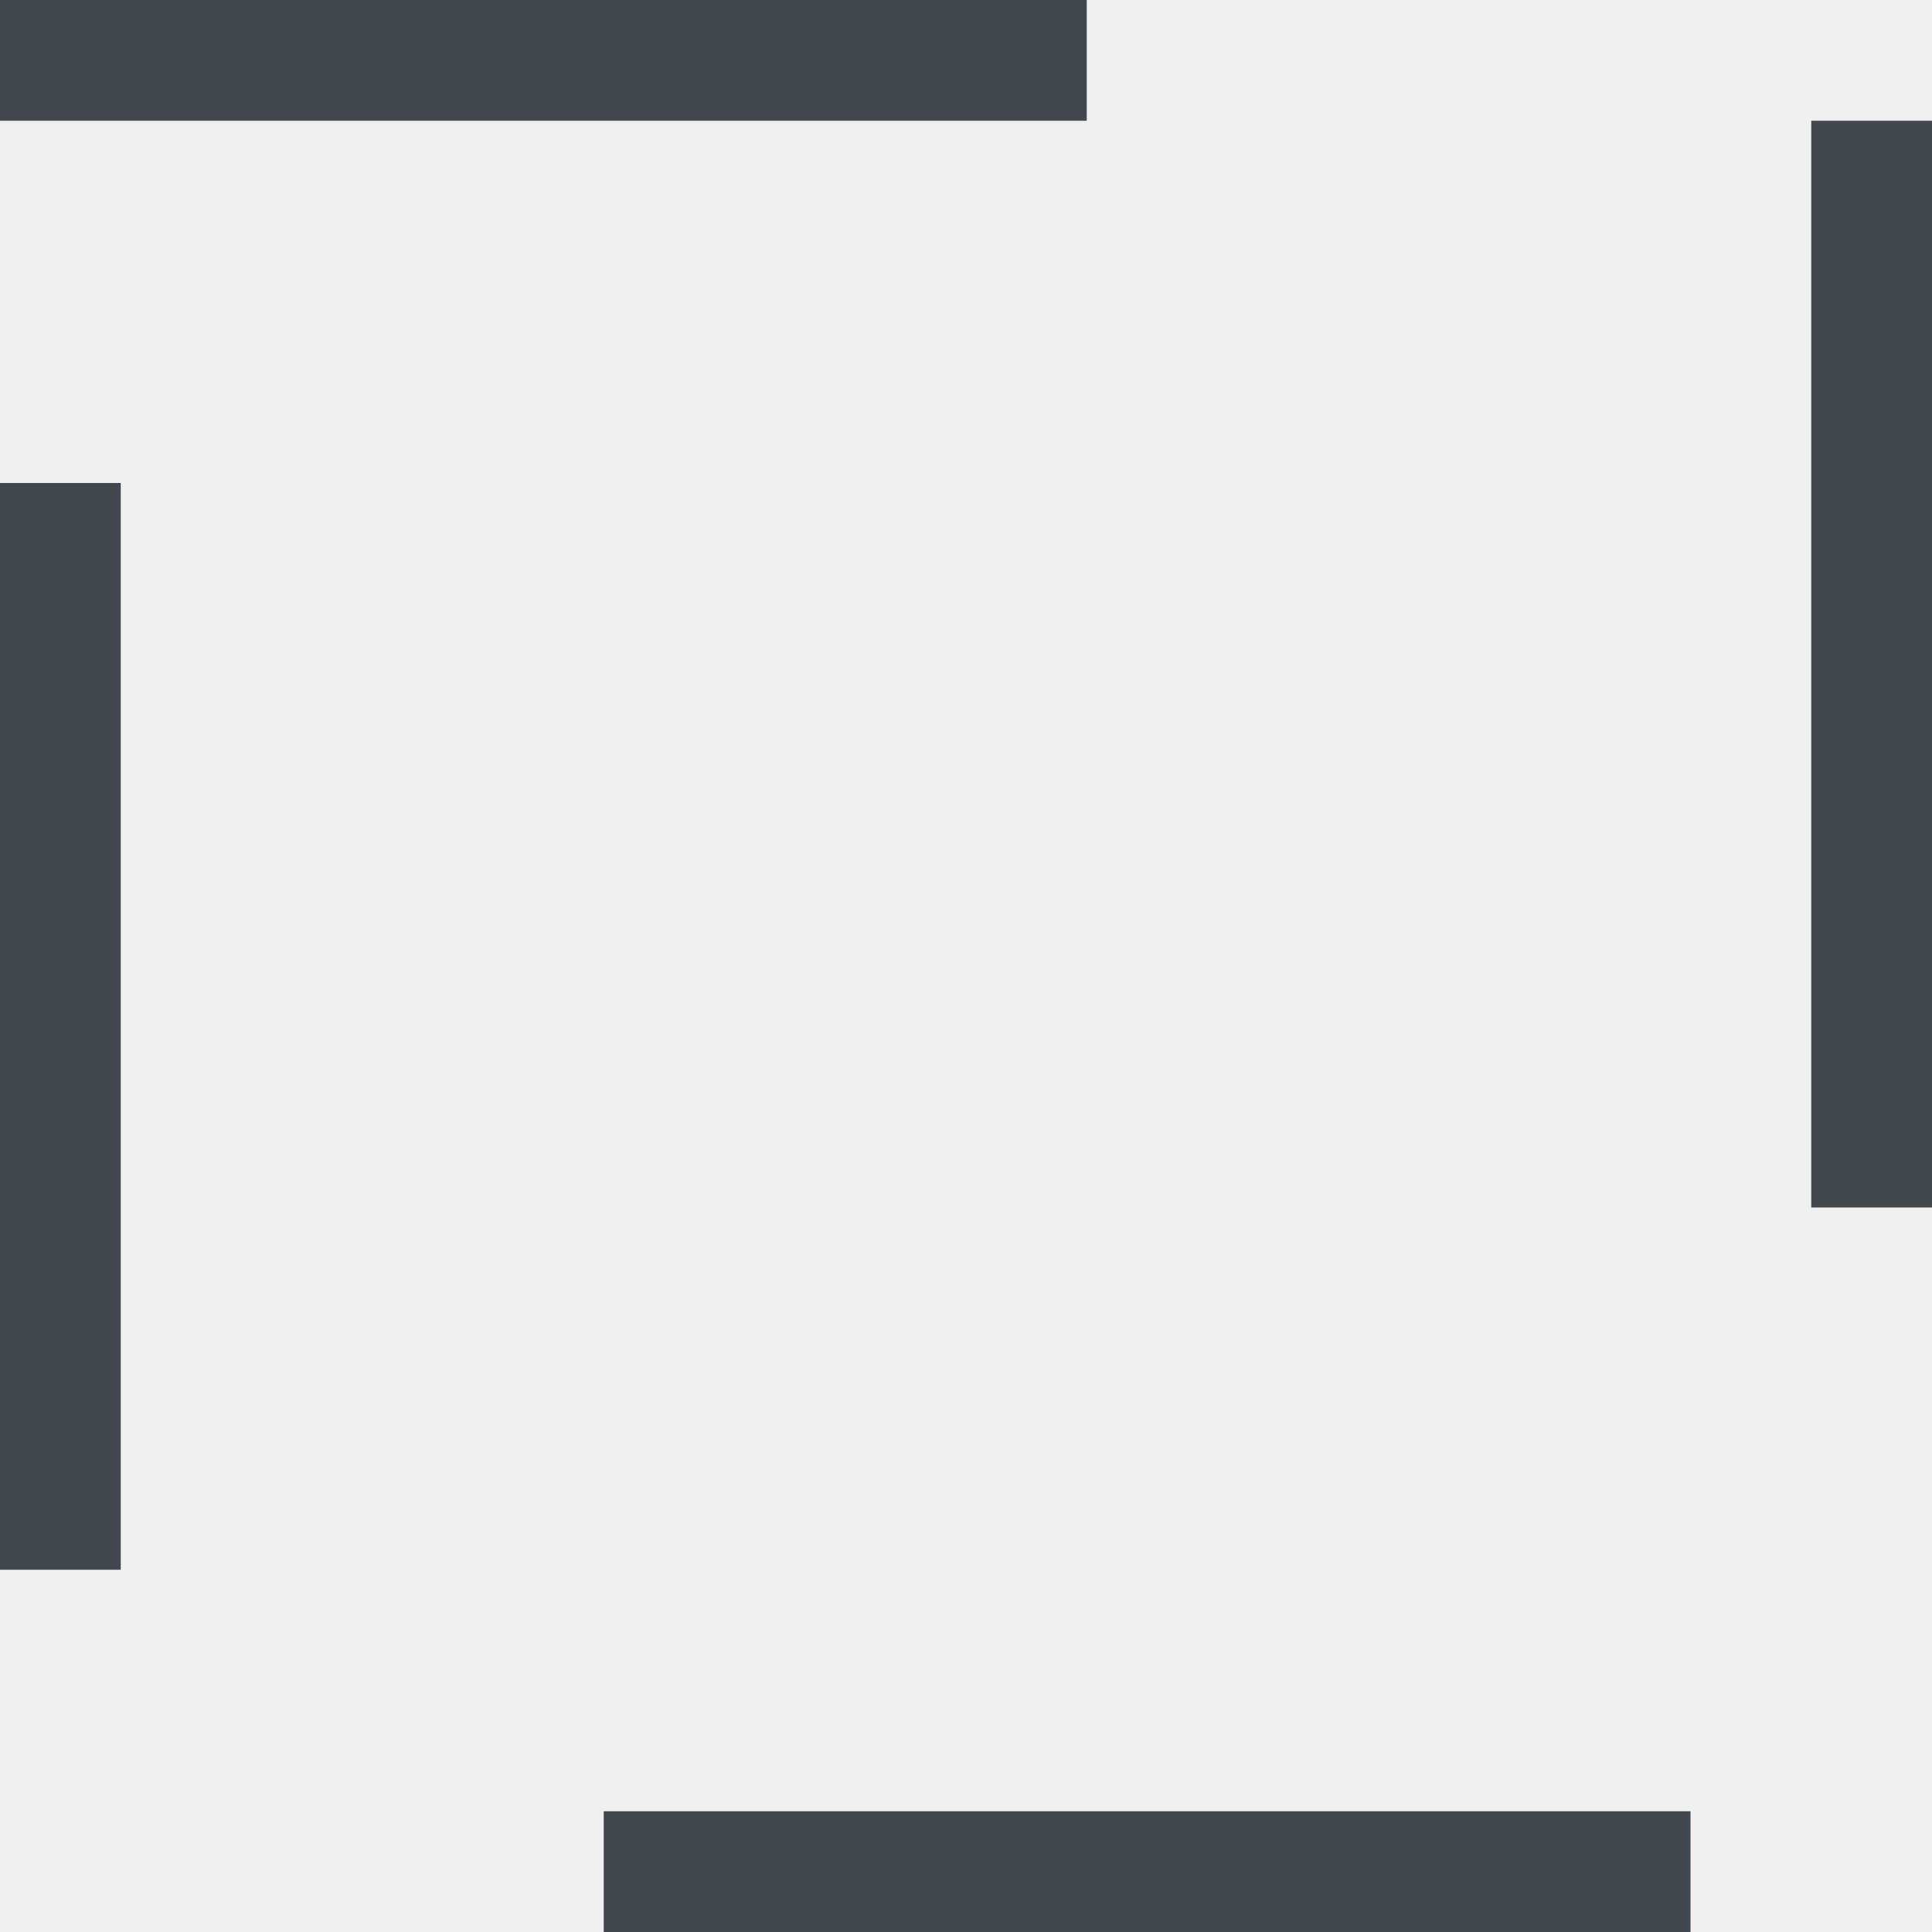
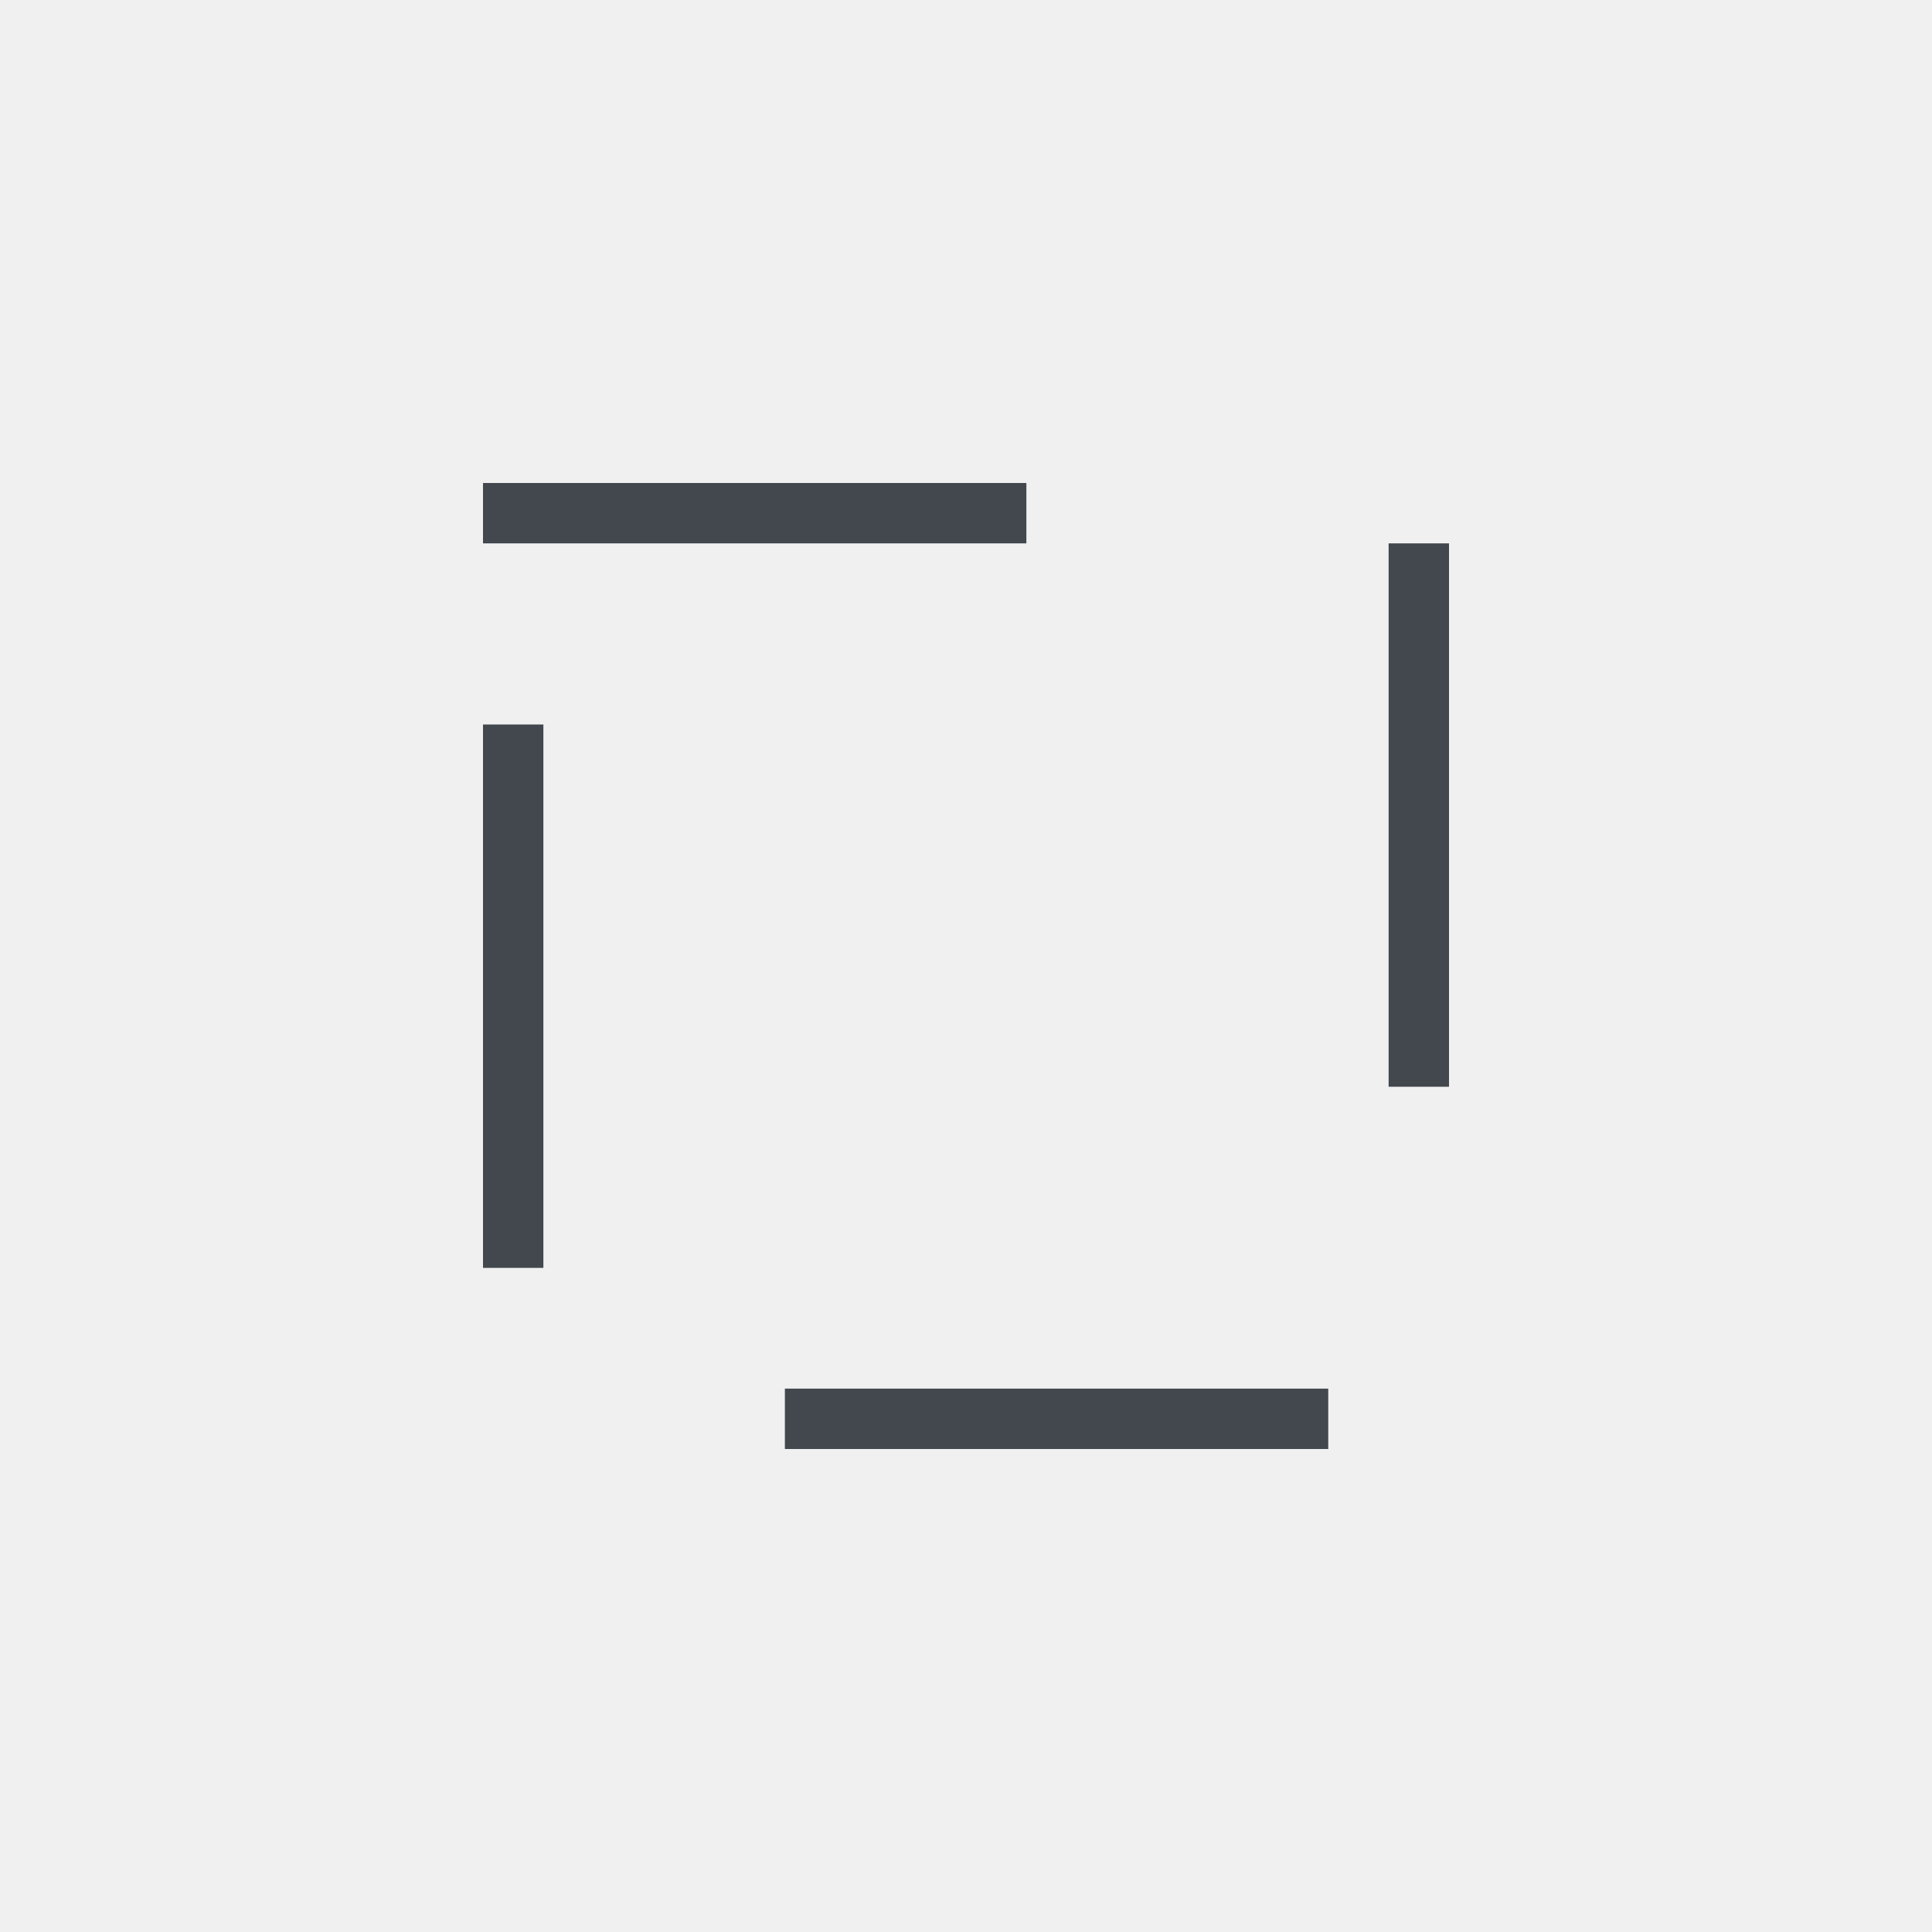
- <svg xmlns="http://www.w3.org/2000/svg" width="16" height="16" viewBox="0 0 16 16" fill="none">
-   <g clip-path="url(#clip0_38_390)">
-     <rect x="0.5" y="0.5" width="15" height="15" stroke="#42484E" stroke-linecap="square" stroke-dasharray="8 8" />
-   </g>
-   <defs>
-     <clipPath id="clip0_38_390">
-       <rect width="16" height="16" fill="white" />
-     </clipPath>
-   </defs>
+ <svg xmlns="http://www.w3.org/2000/svg" width="32" height="32" viewBox="0 0 32 32" fill="none">
+   <rect x="8.5" y="8.5" width="15" height="15" stroke="#42484E" stroke-linecap="square" stroke-dasharray="8 8" />
</svg>
